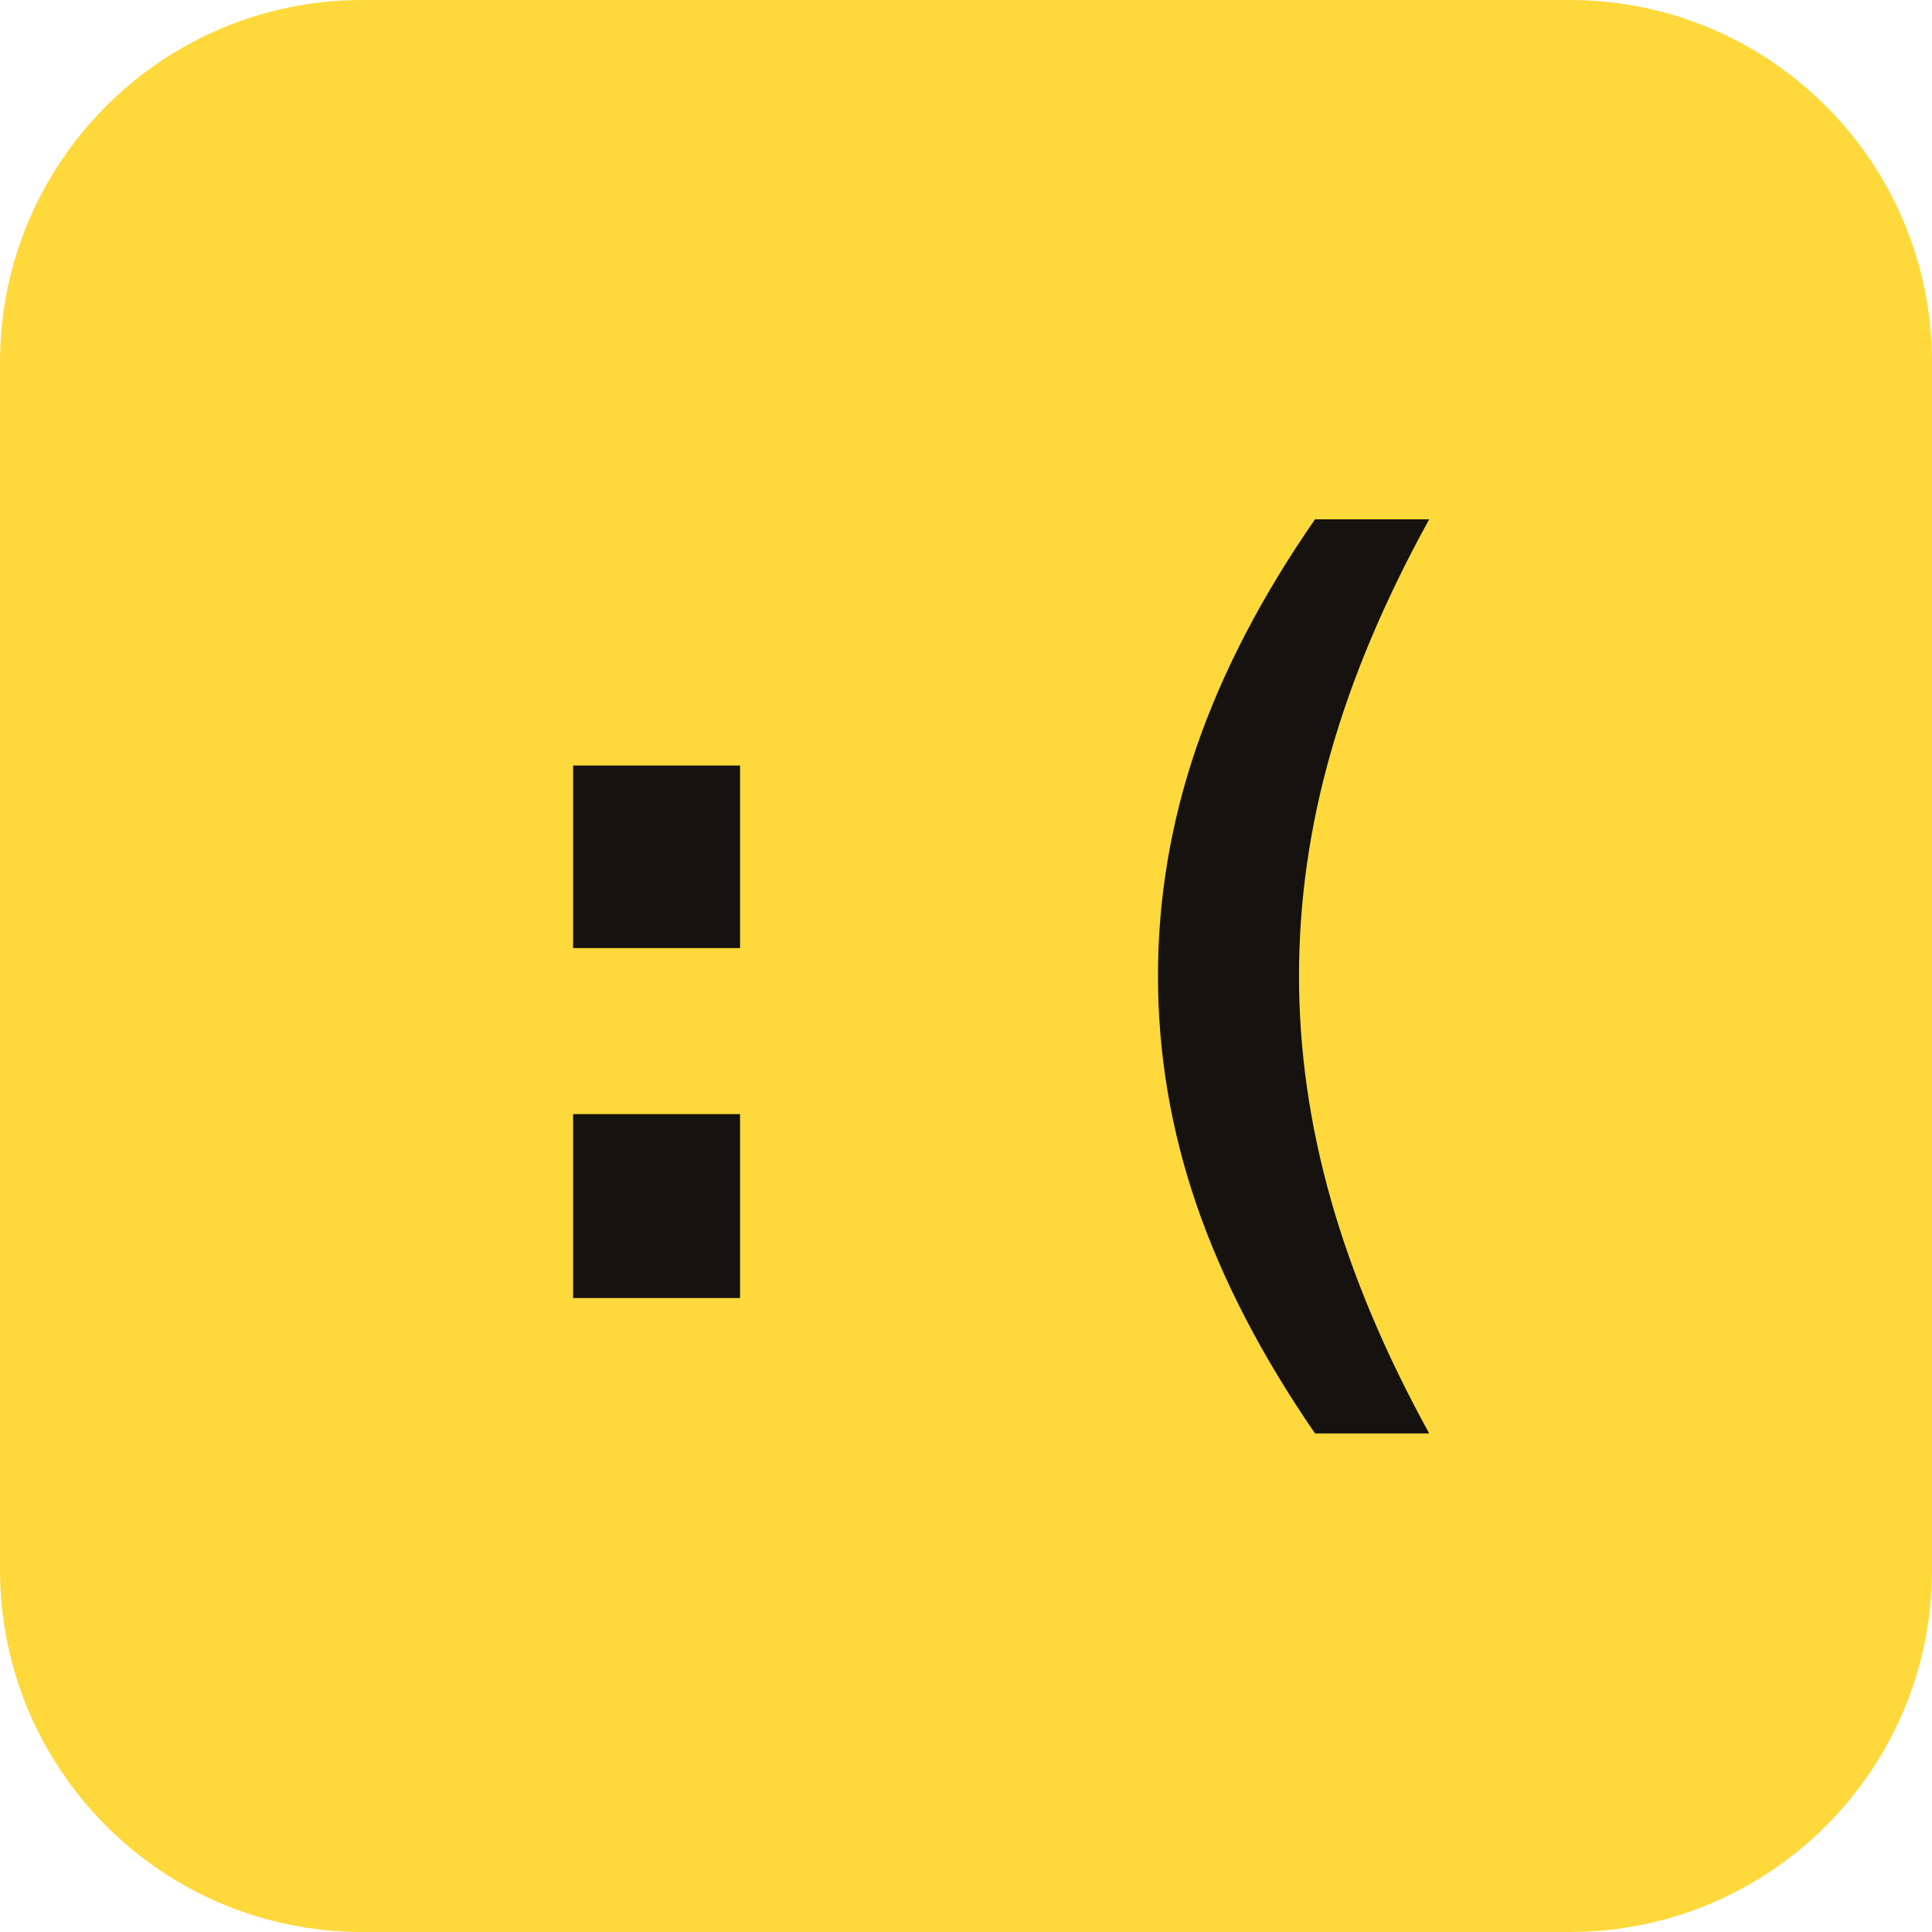
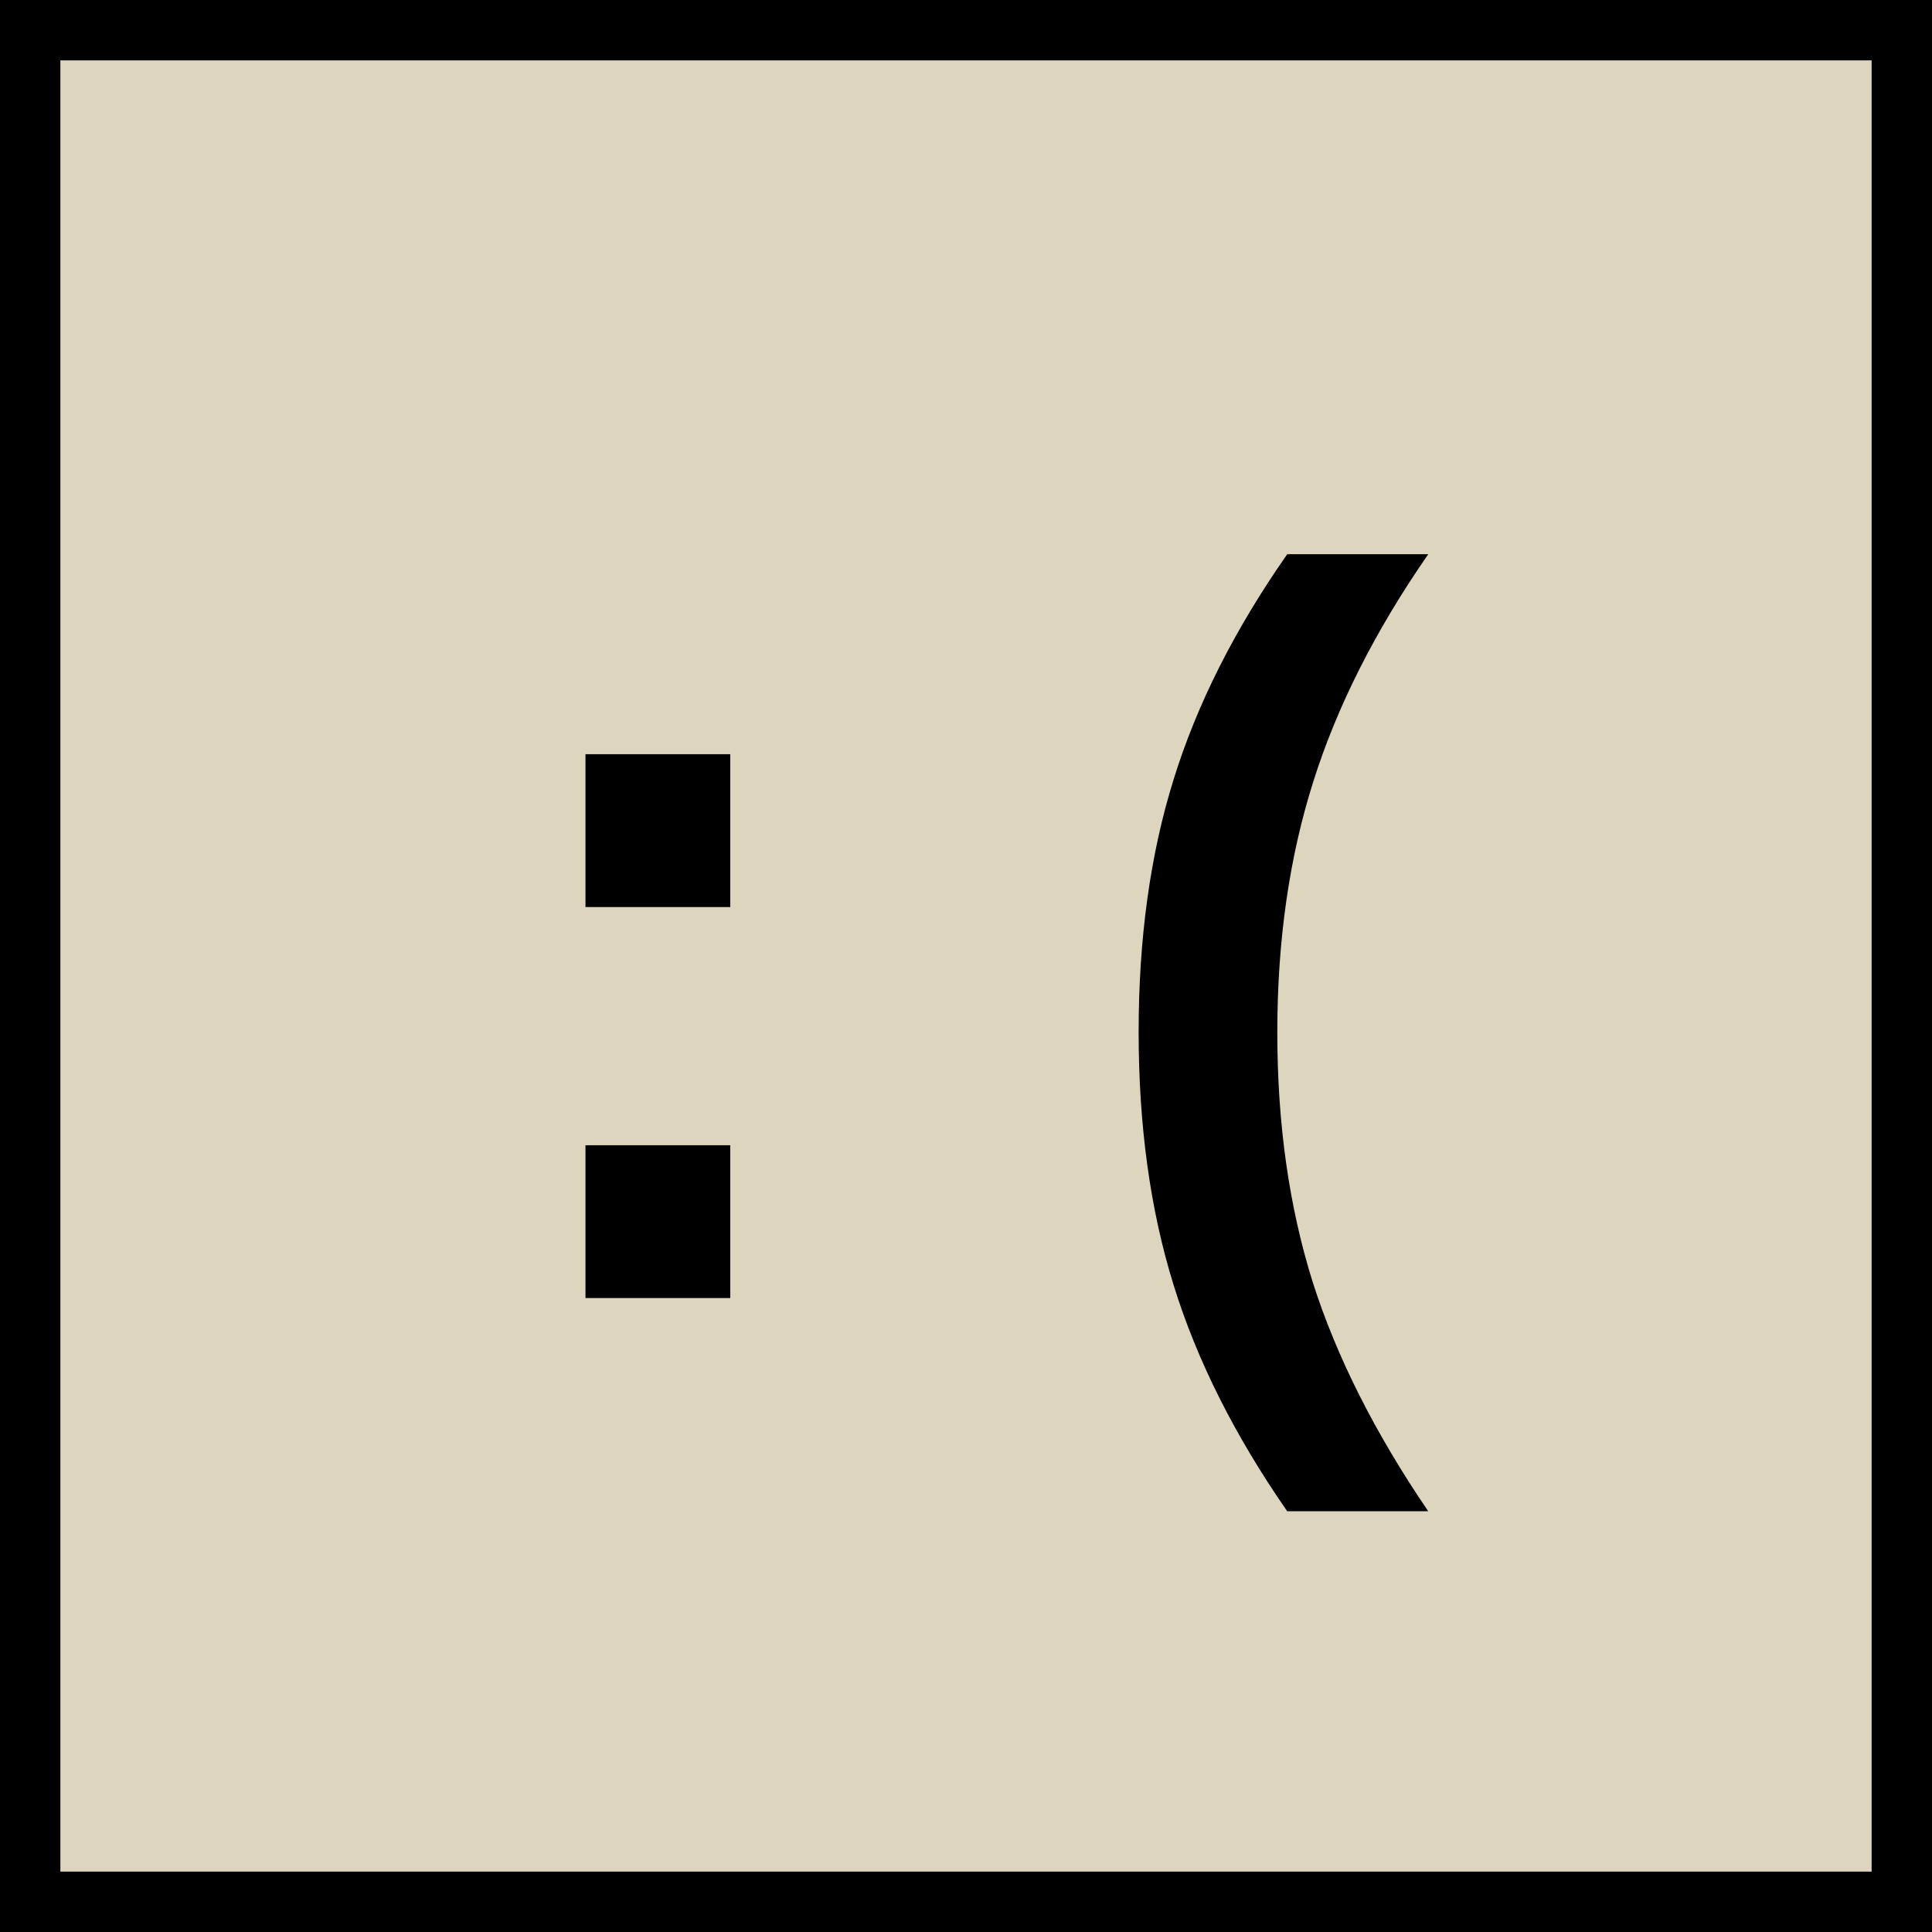
<svg xmlns="http://www.w3.org/2000/svg" viewBox="0 0 64 64">
-   <rect width="64" height="64" rx="12" fill="#FFD93B" />
-   <text x="32" y="43" text-anchor="middle" font-family="monospace" font-size="34" font-weight="700" fill="#15120f">:(</text>
+   <rect width="64" height="64" fill="#DDD5BE" />
+   <rect x="1" y="1" width="62" height="62" fill="none" stroke="#000" stroke-width="2" />
+   <text x="32" y="43" text-anchor="middle" font-family="Courier New,monospace" font-size="34" font-weight="700" fill="#000">:(</text>
</svg>
